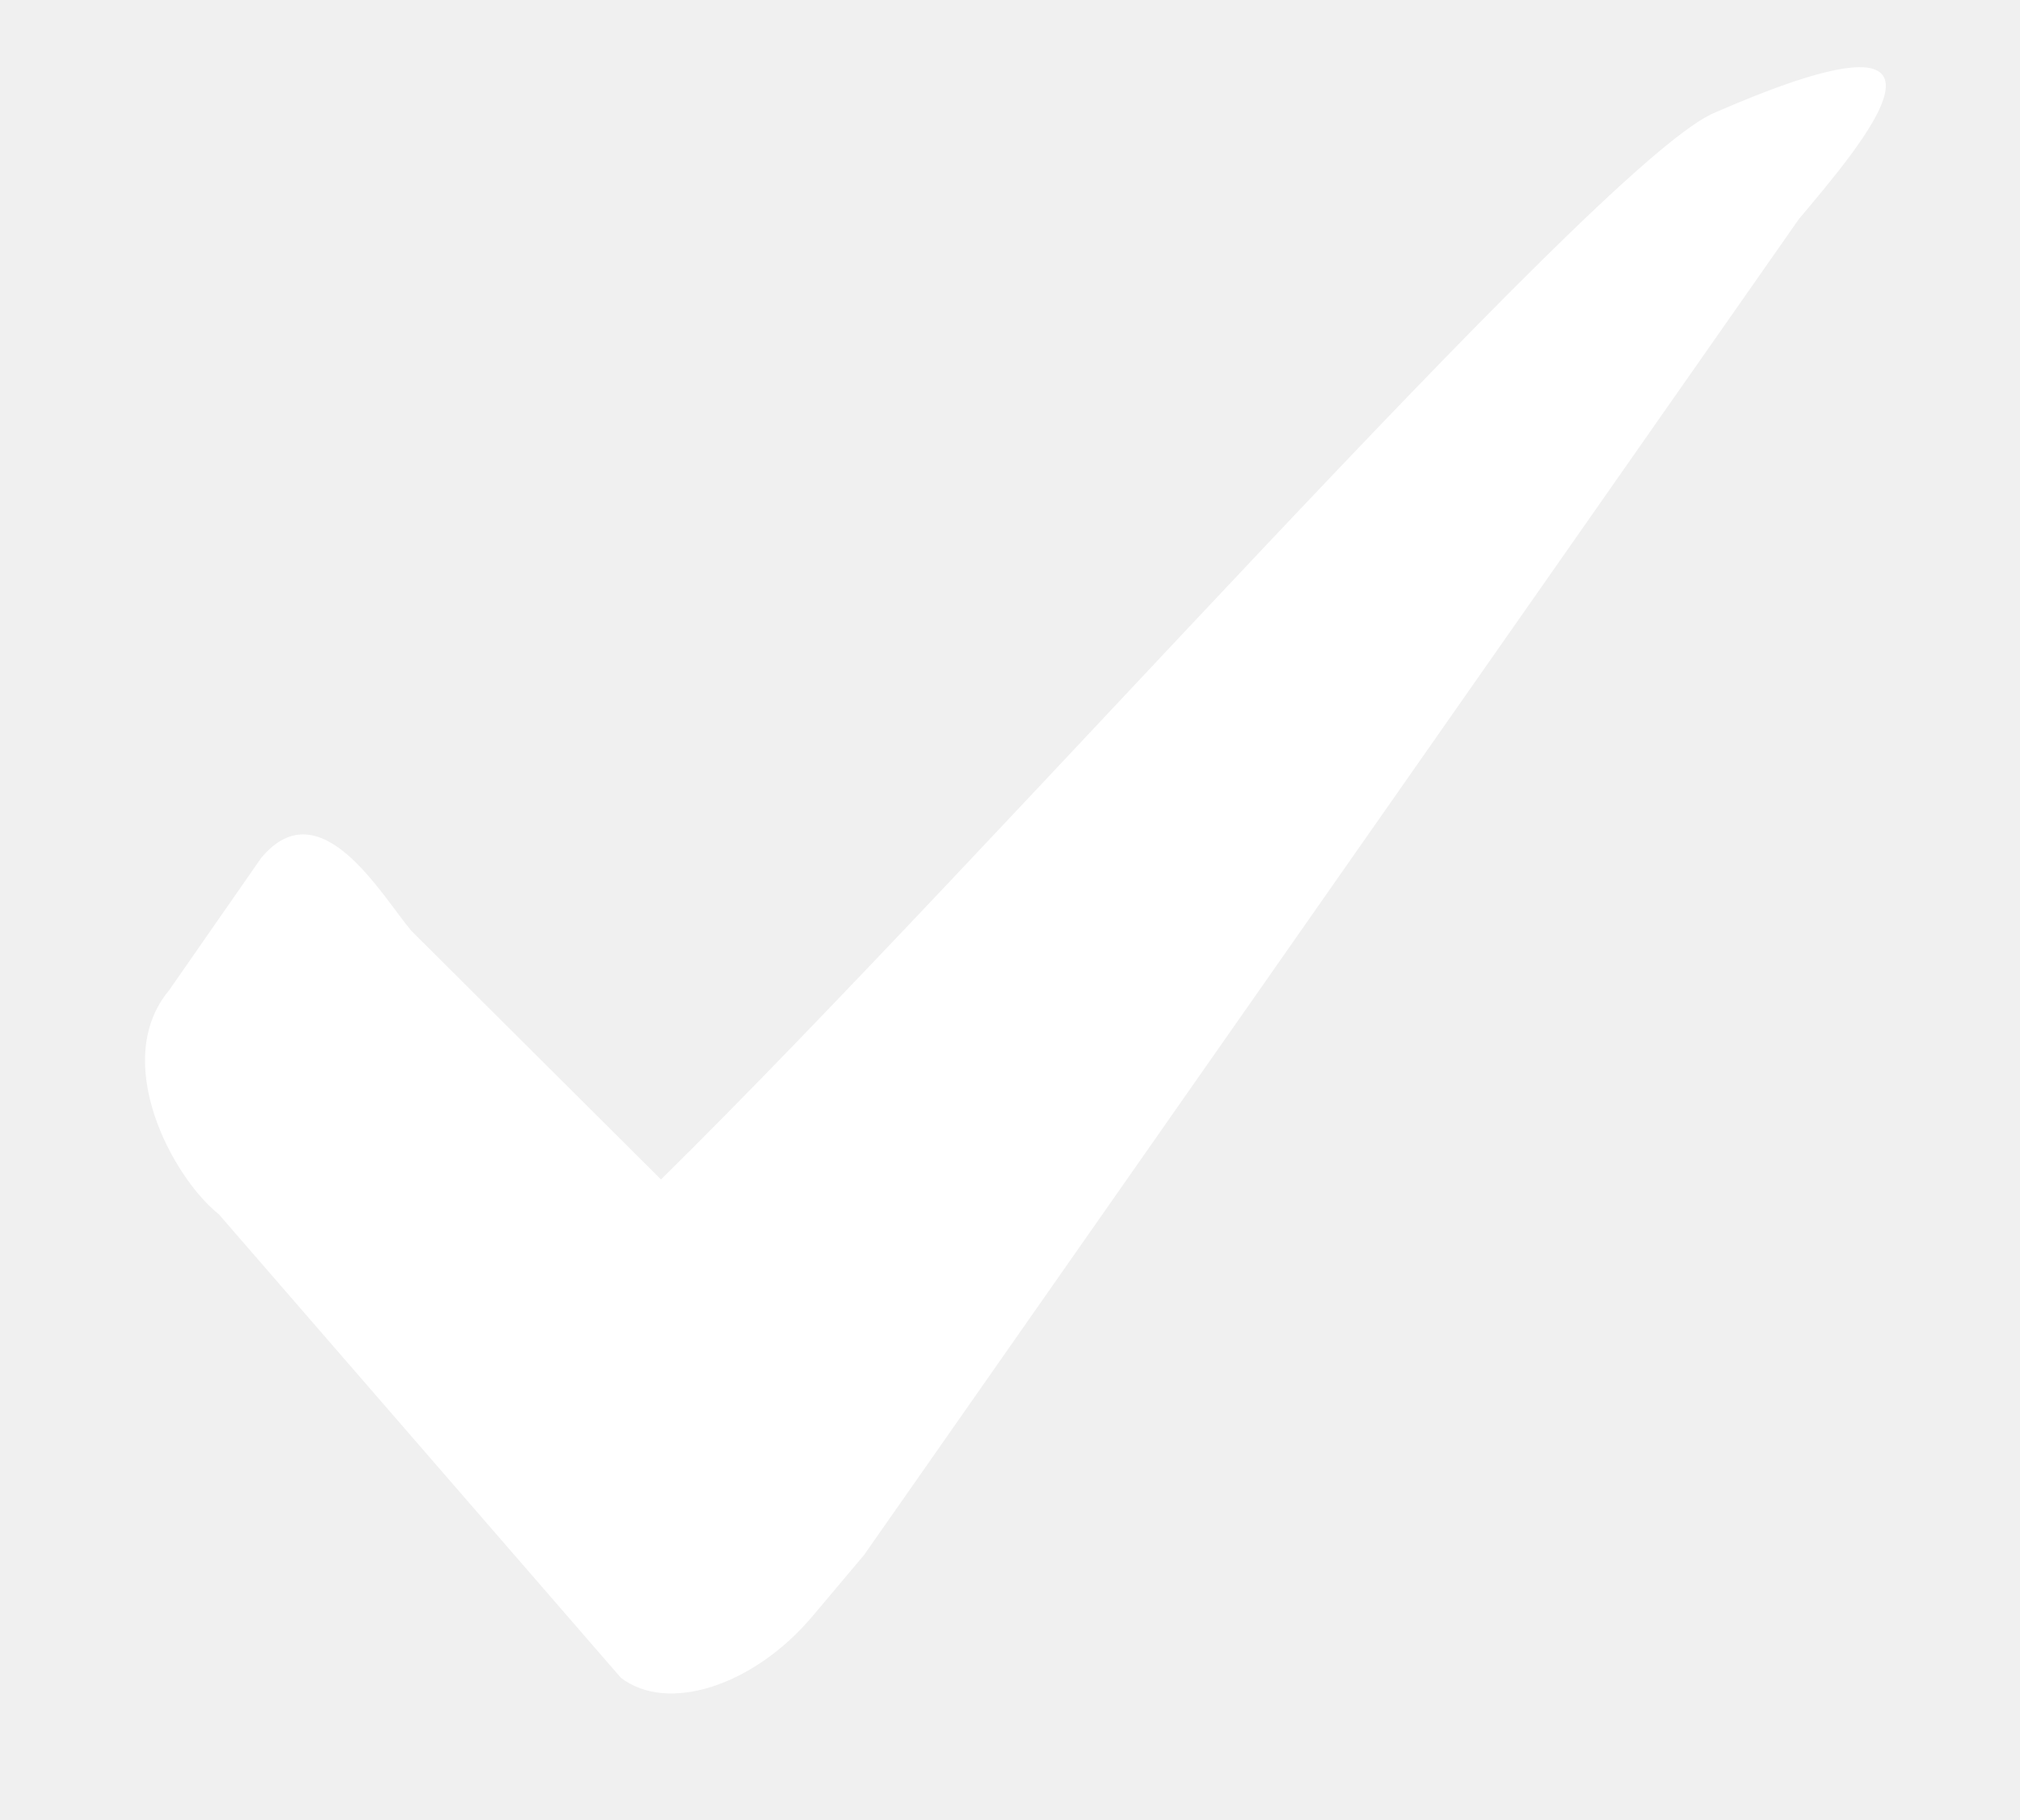
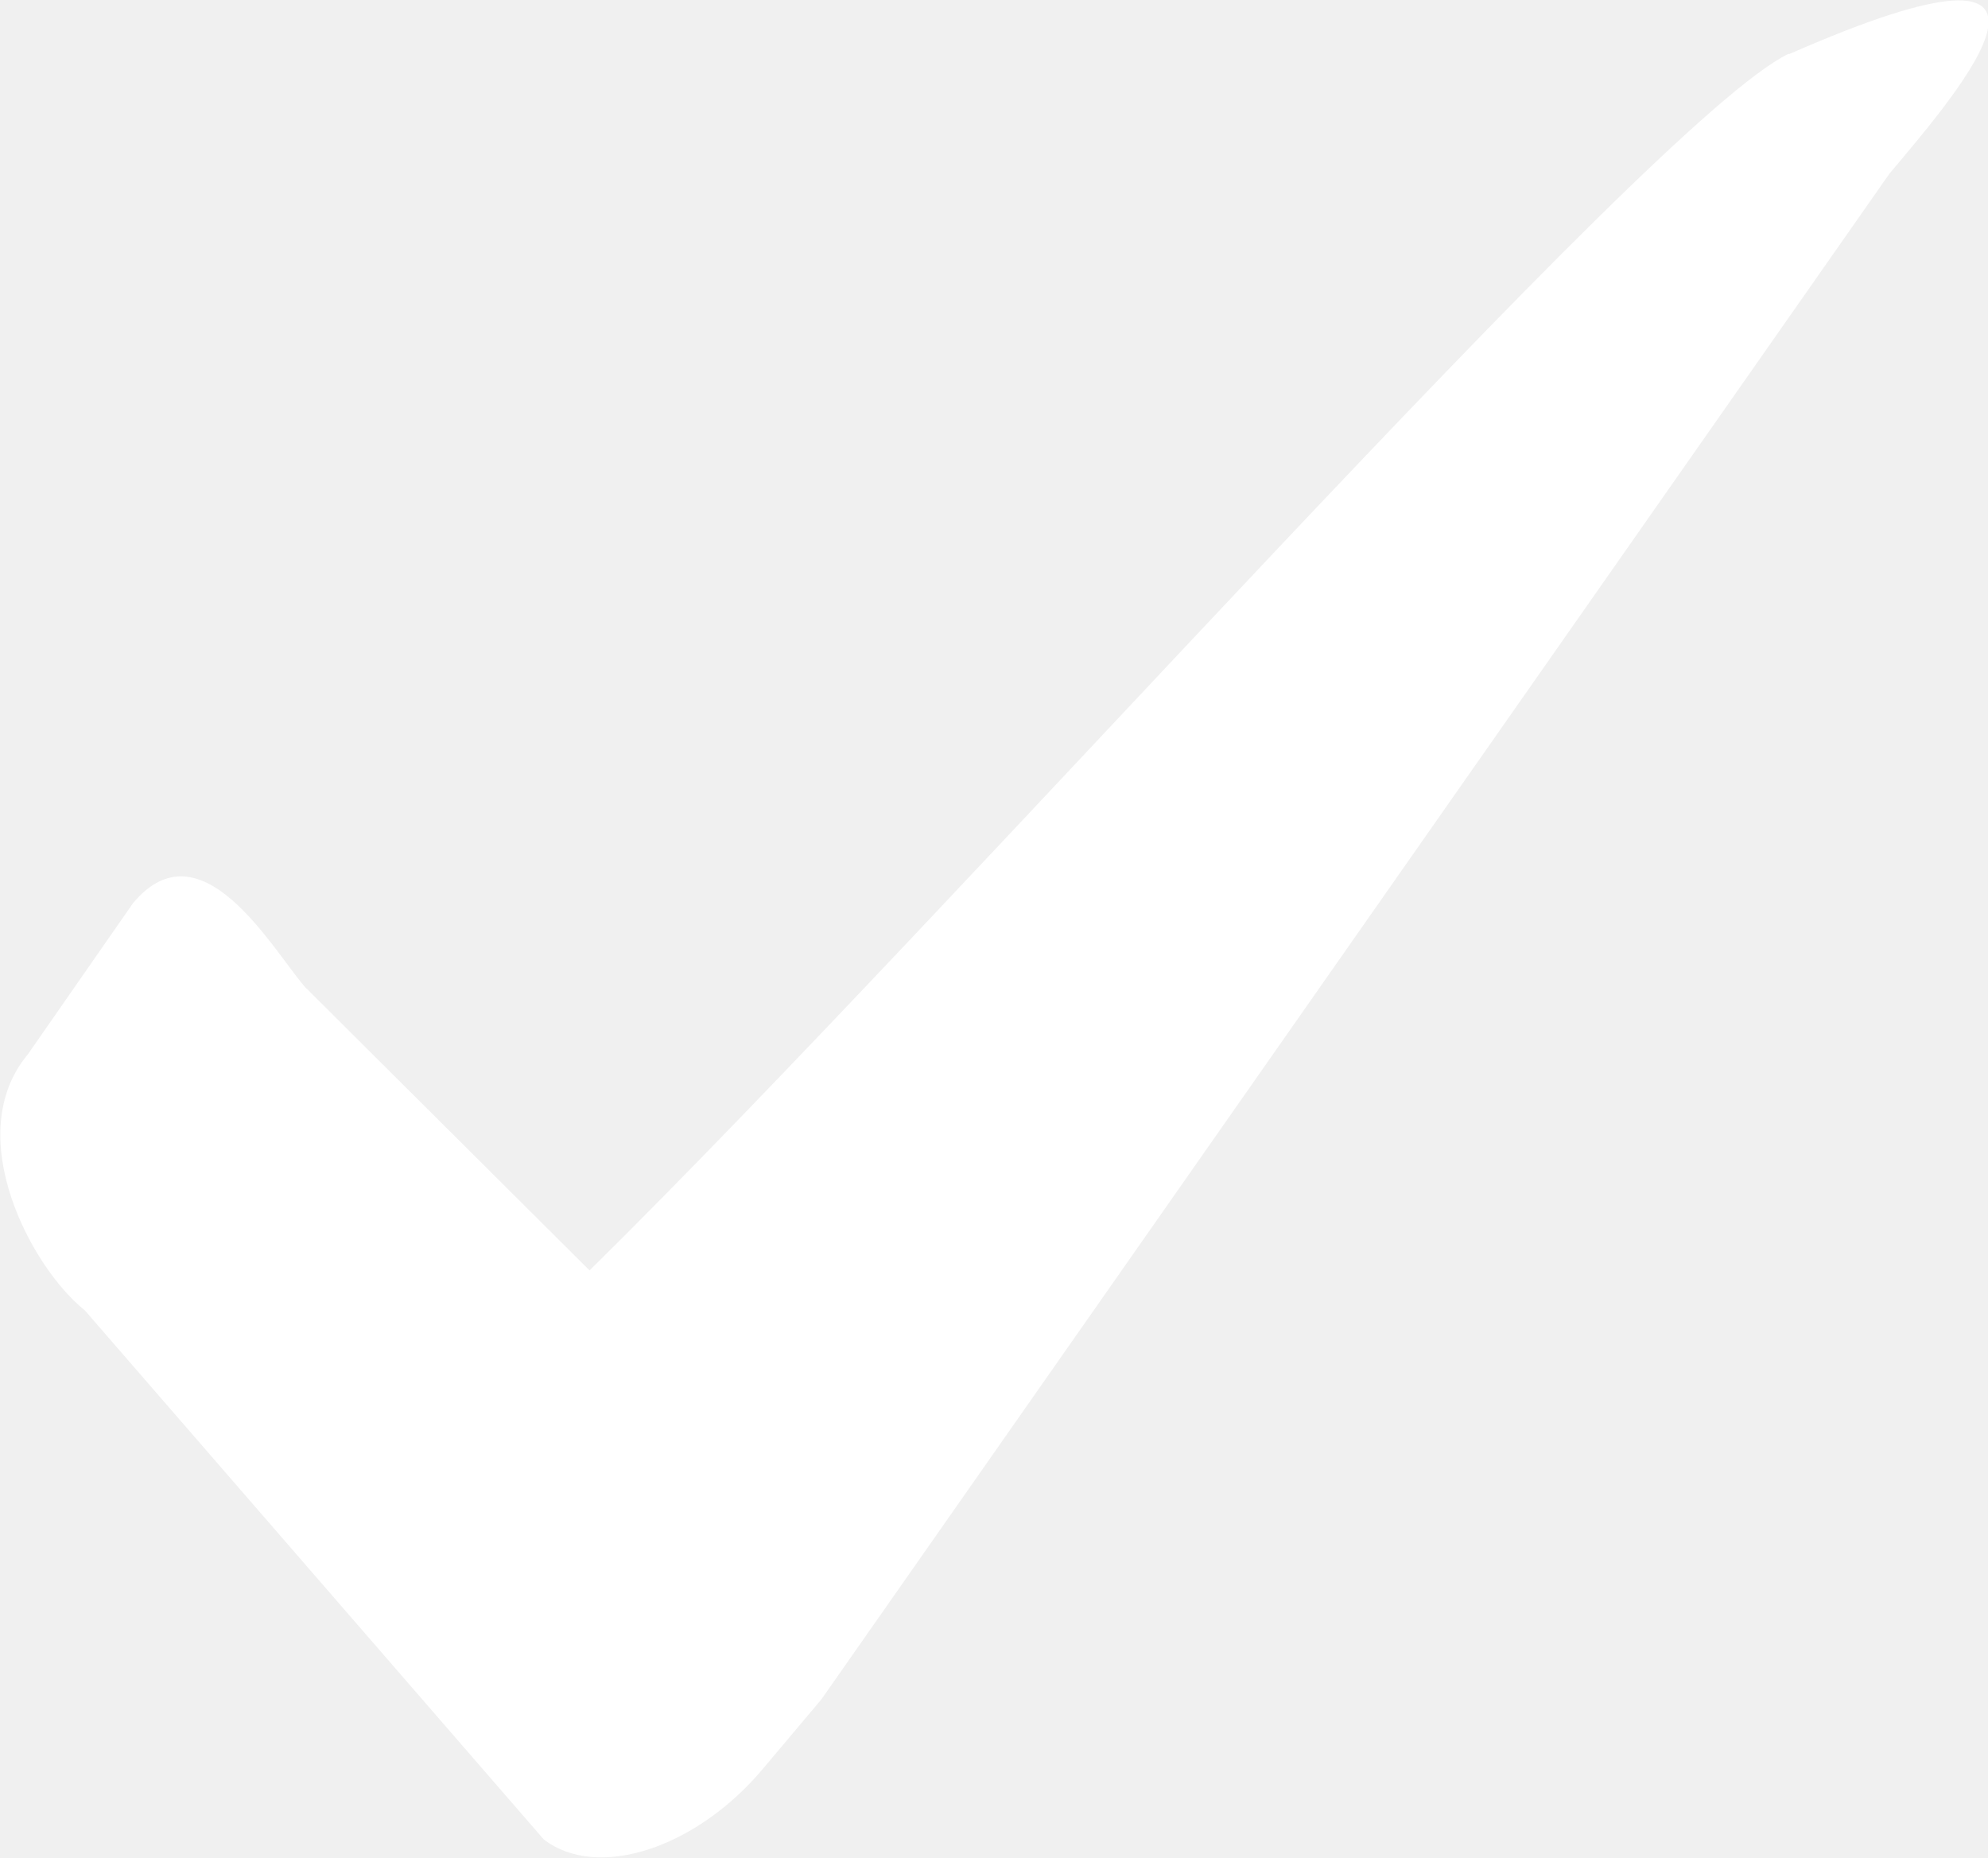
- <svg xmlns="http://www.w3.org/2000/svg" version="1.1" id="Layer_1" x="0px" y="0px" viewBox="0 0 191 172" enable-background="new 0 0 191 172" xml:space="preserve">
-   <path fill="#FFFFFF" d="M161.8,10.8c-11.5,5.6-68.5,70.4-99.3,100.7L38.9,88c-2.8-3.3-8.6-13.6-14.2-6.9L16,93.6  c-5.6,6.7,0.3,17.7,4.7,21.2l38,43.8c4.4,3.4,12.6,0.8,18.2-5.9l4.8-5.7l0,0l88.4-126.3C175.8,13.9,188.9-1.1,161.8,10.8z" />
+ <svg xmlns="http://www.w3.org/2000/svg" id="Layer_1" enable-background="new 0 0 191 172" xml:space="preserve" viewBox="0 0 32 29.888" height="100%" width="100%" version="1.1" y="0px" x="0px">
+   <path id="path3" style="fill:#ffffff;" d="M28.79,0.865c-2.24,1.088-13.32,13.69-19.3,19.58l-4.588-4.569c-0.544-0.642-1.672-2.644-2.761-1.341l-1.691,2.43c-1.089,1.303,0.058,3.441,0.914,4.121l7.388,8.515c0.855,0.661,2.45,0.155,3.538-1.147l0.933-1.108,17.19-24.55c1.108-1.322,3.655-4.238-1.614-1.925z" />
</svg>
